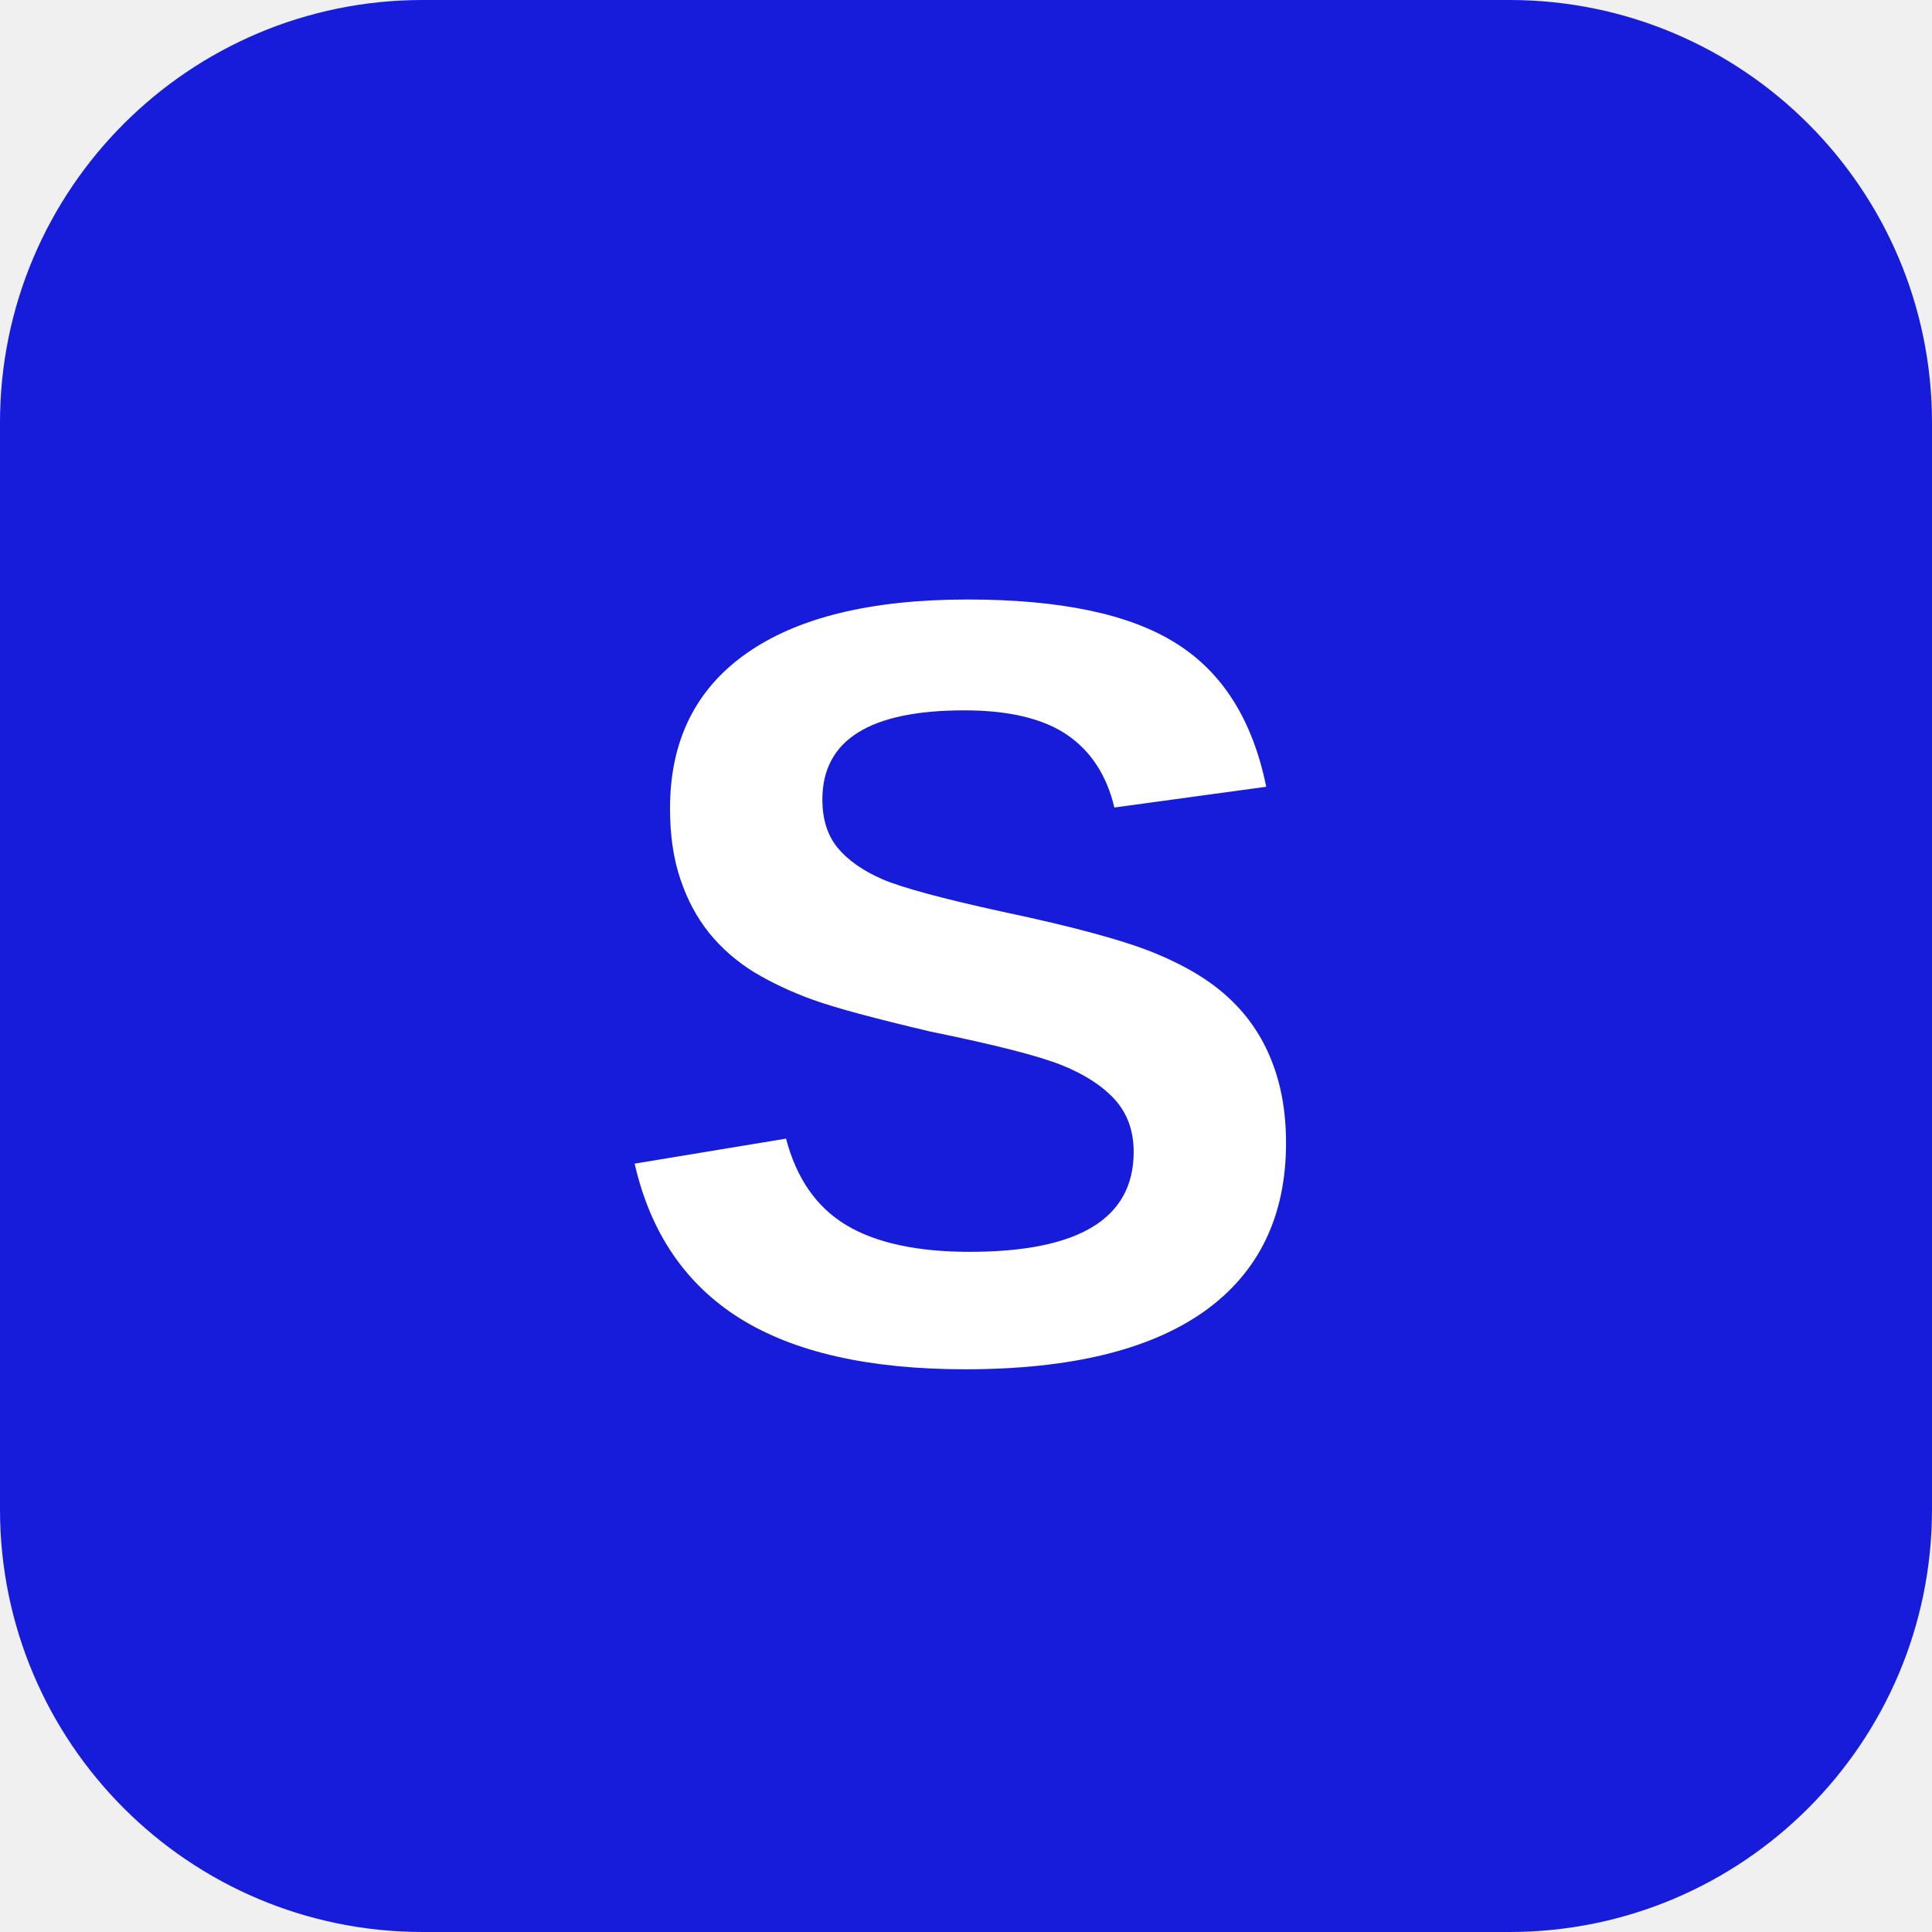
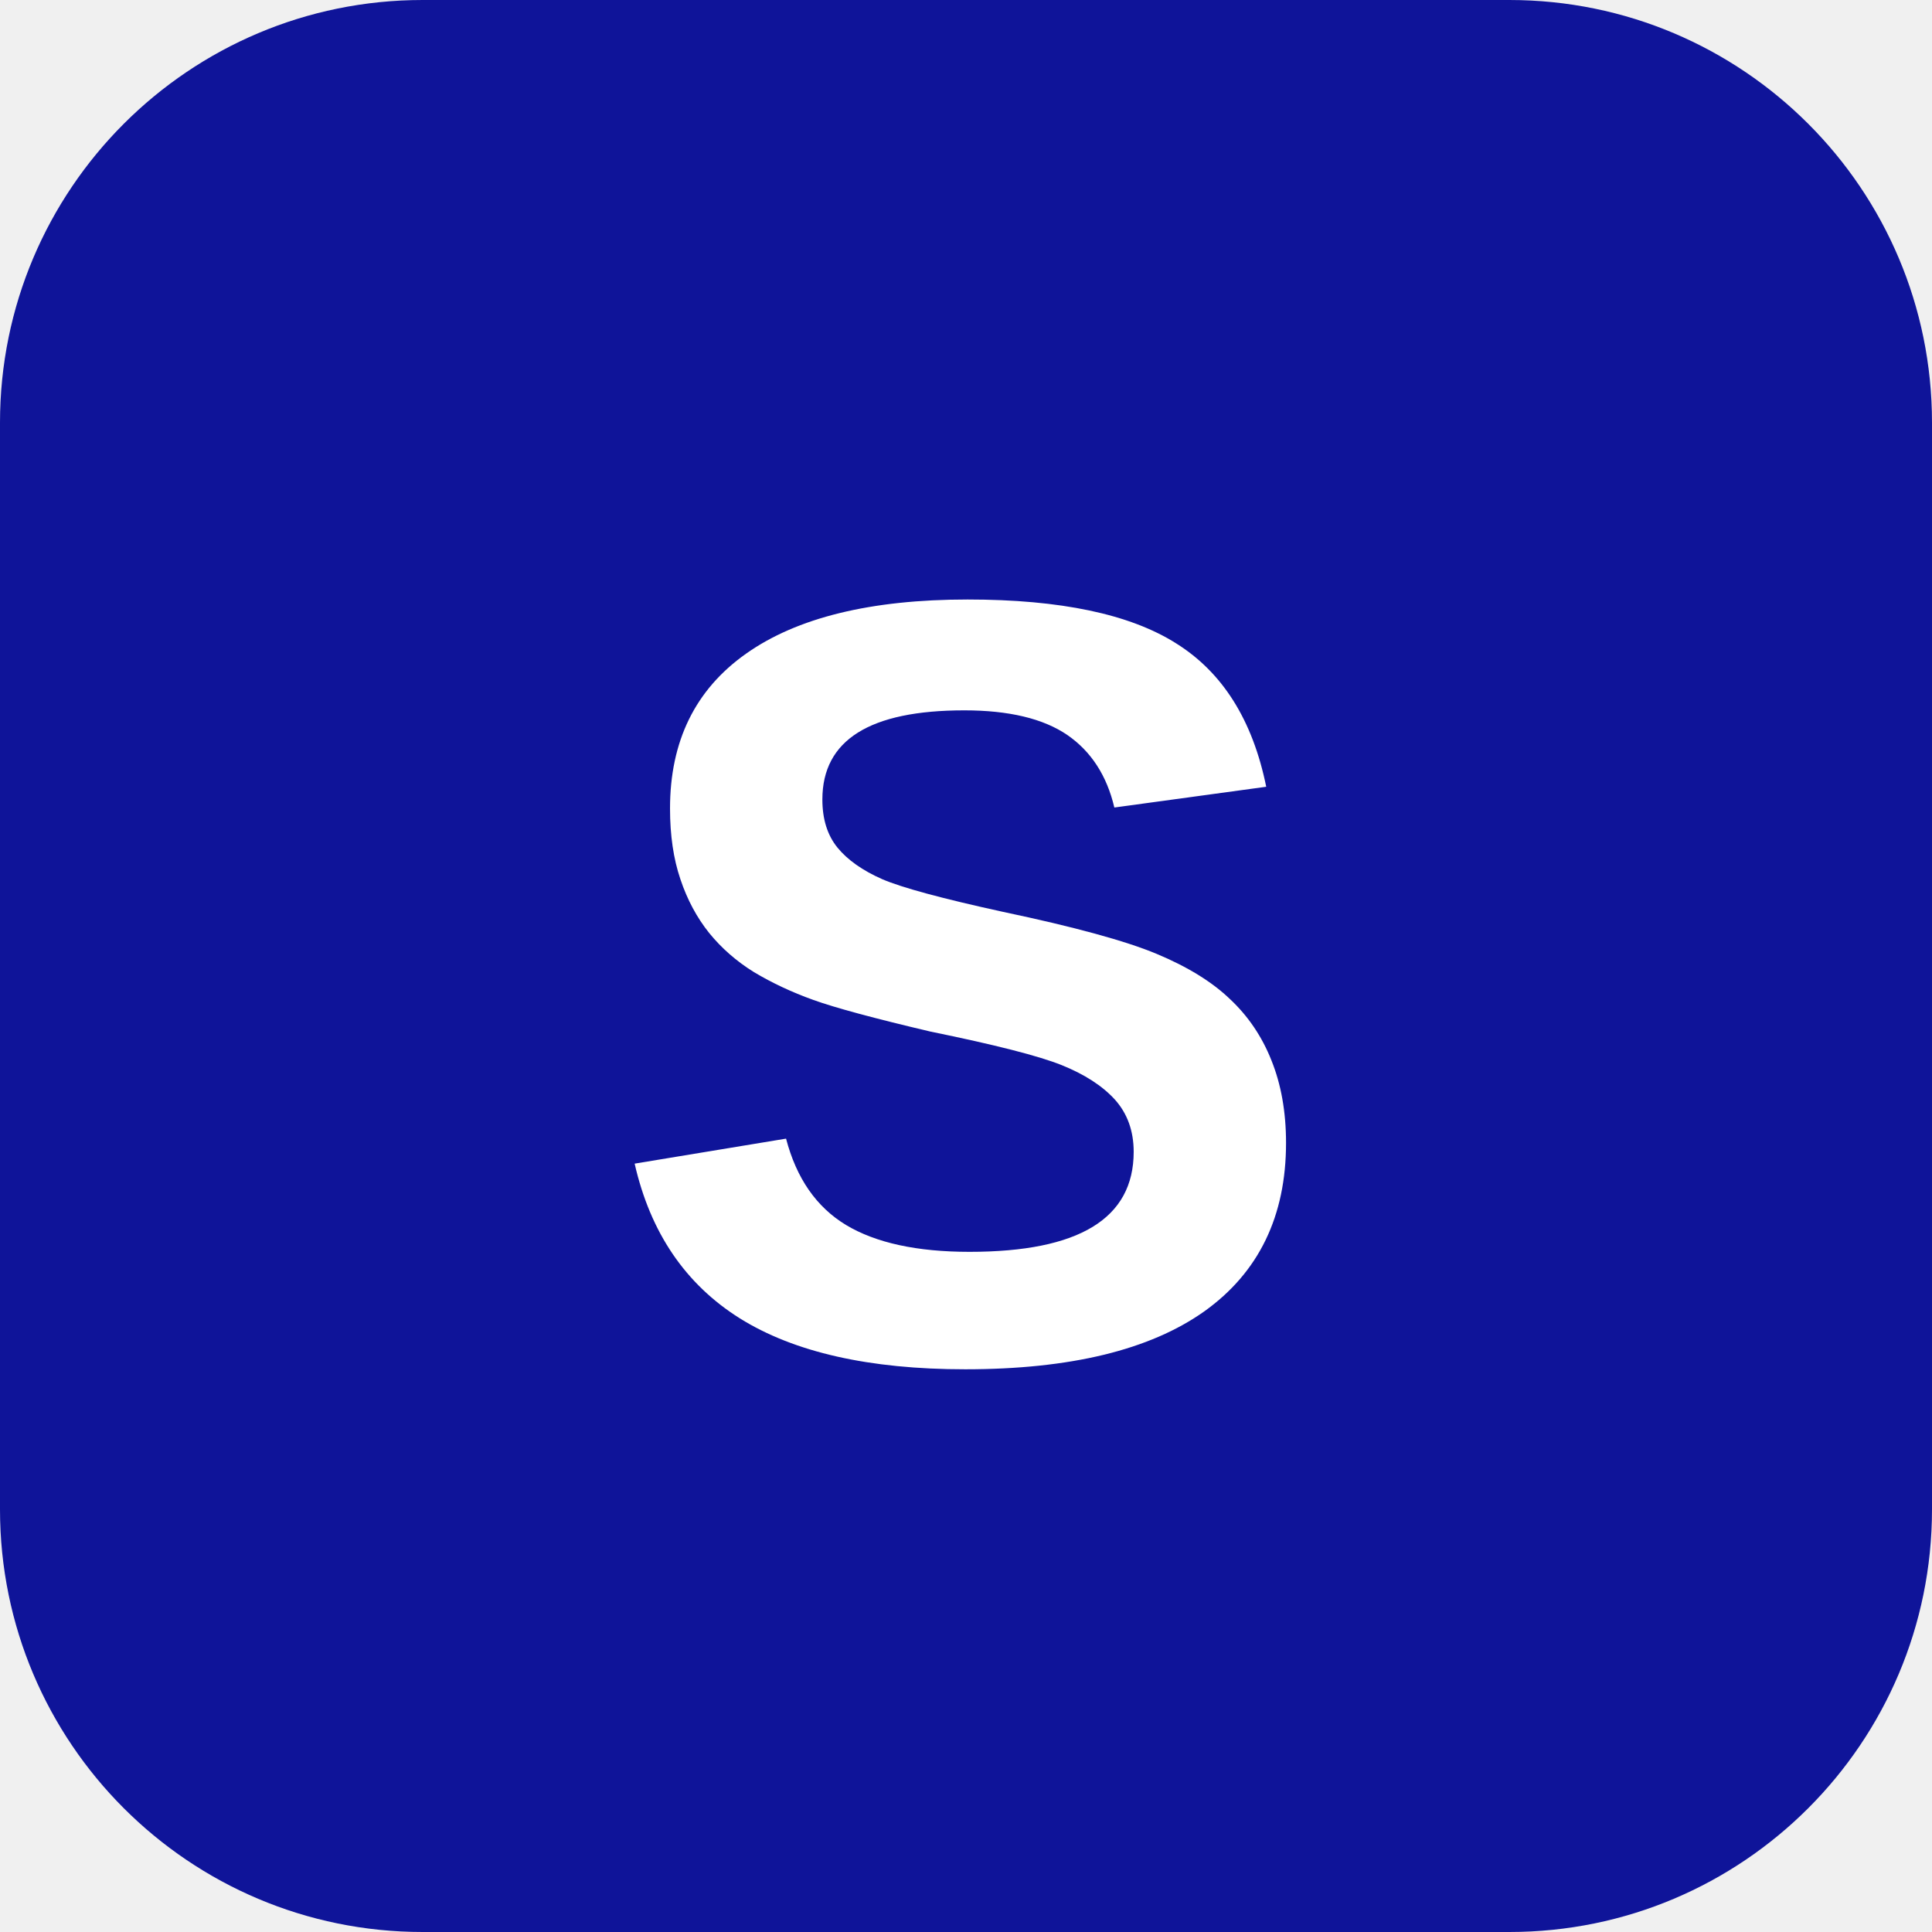
<svg xmlns="http://www.w3.org/2000/svg" viewBox="0 0 64 64">
-   <rect width="64" height="64" rx="14" fill="#171cdb" />
+   <rect width="64" height="64" rx="14" fill="#0f1499" />
  <text x="32" y="45" font-family="Arial,sans-serif" font-size="36" font-weight="bold" fill="#fff" text-anchor="middle">S</text>
</svg>
